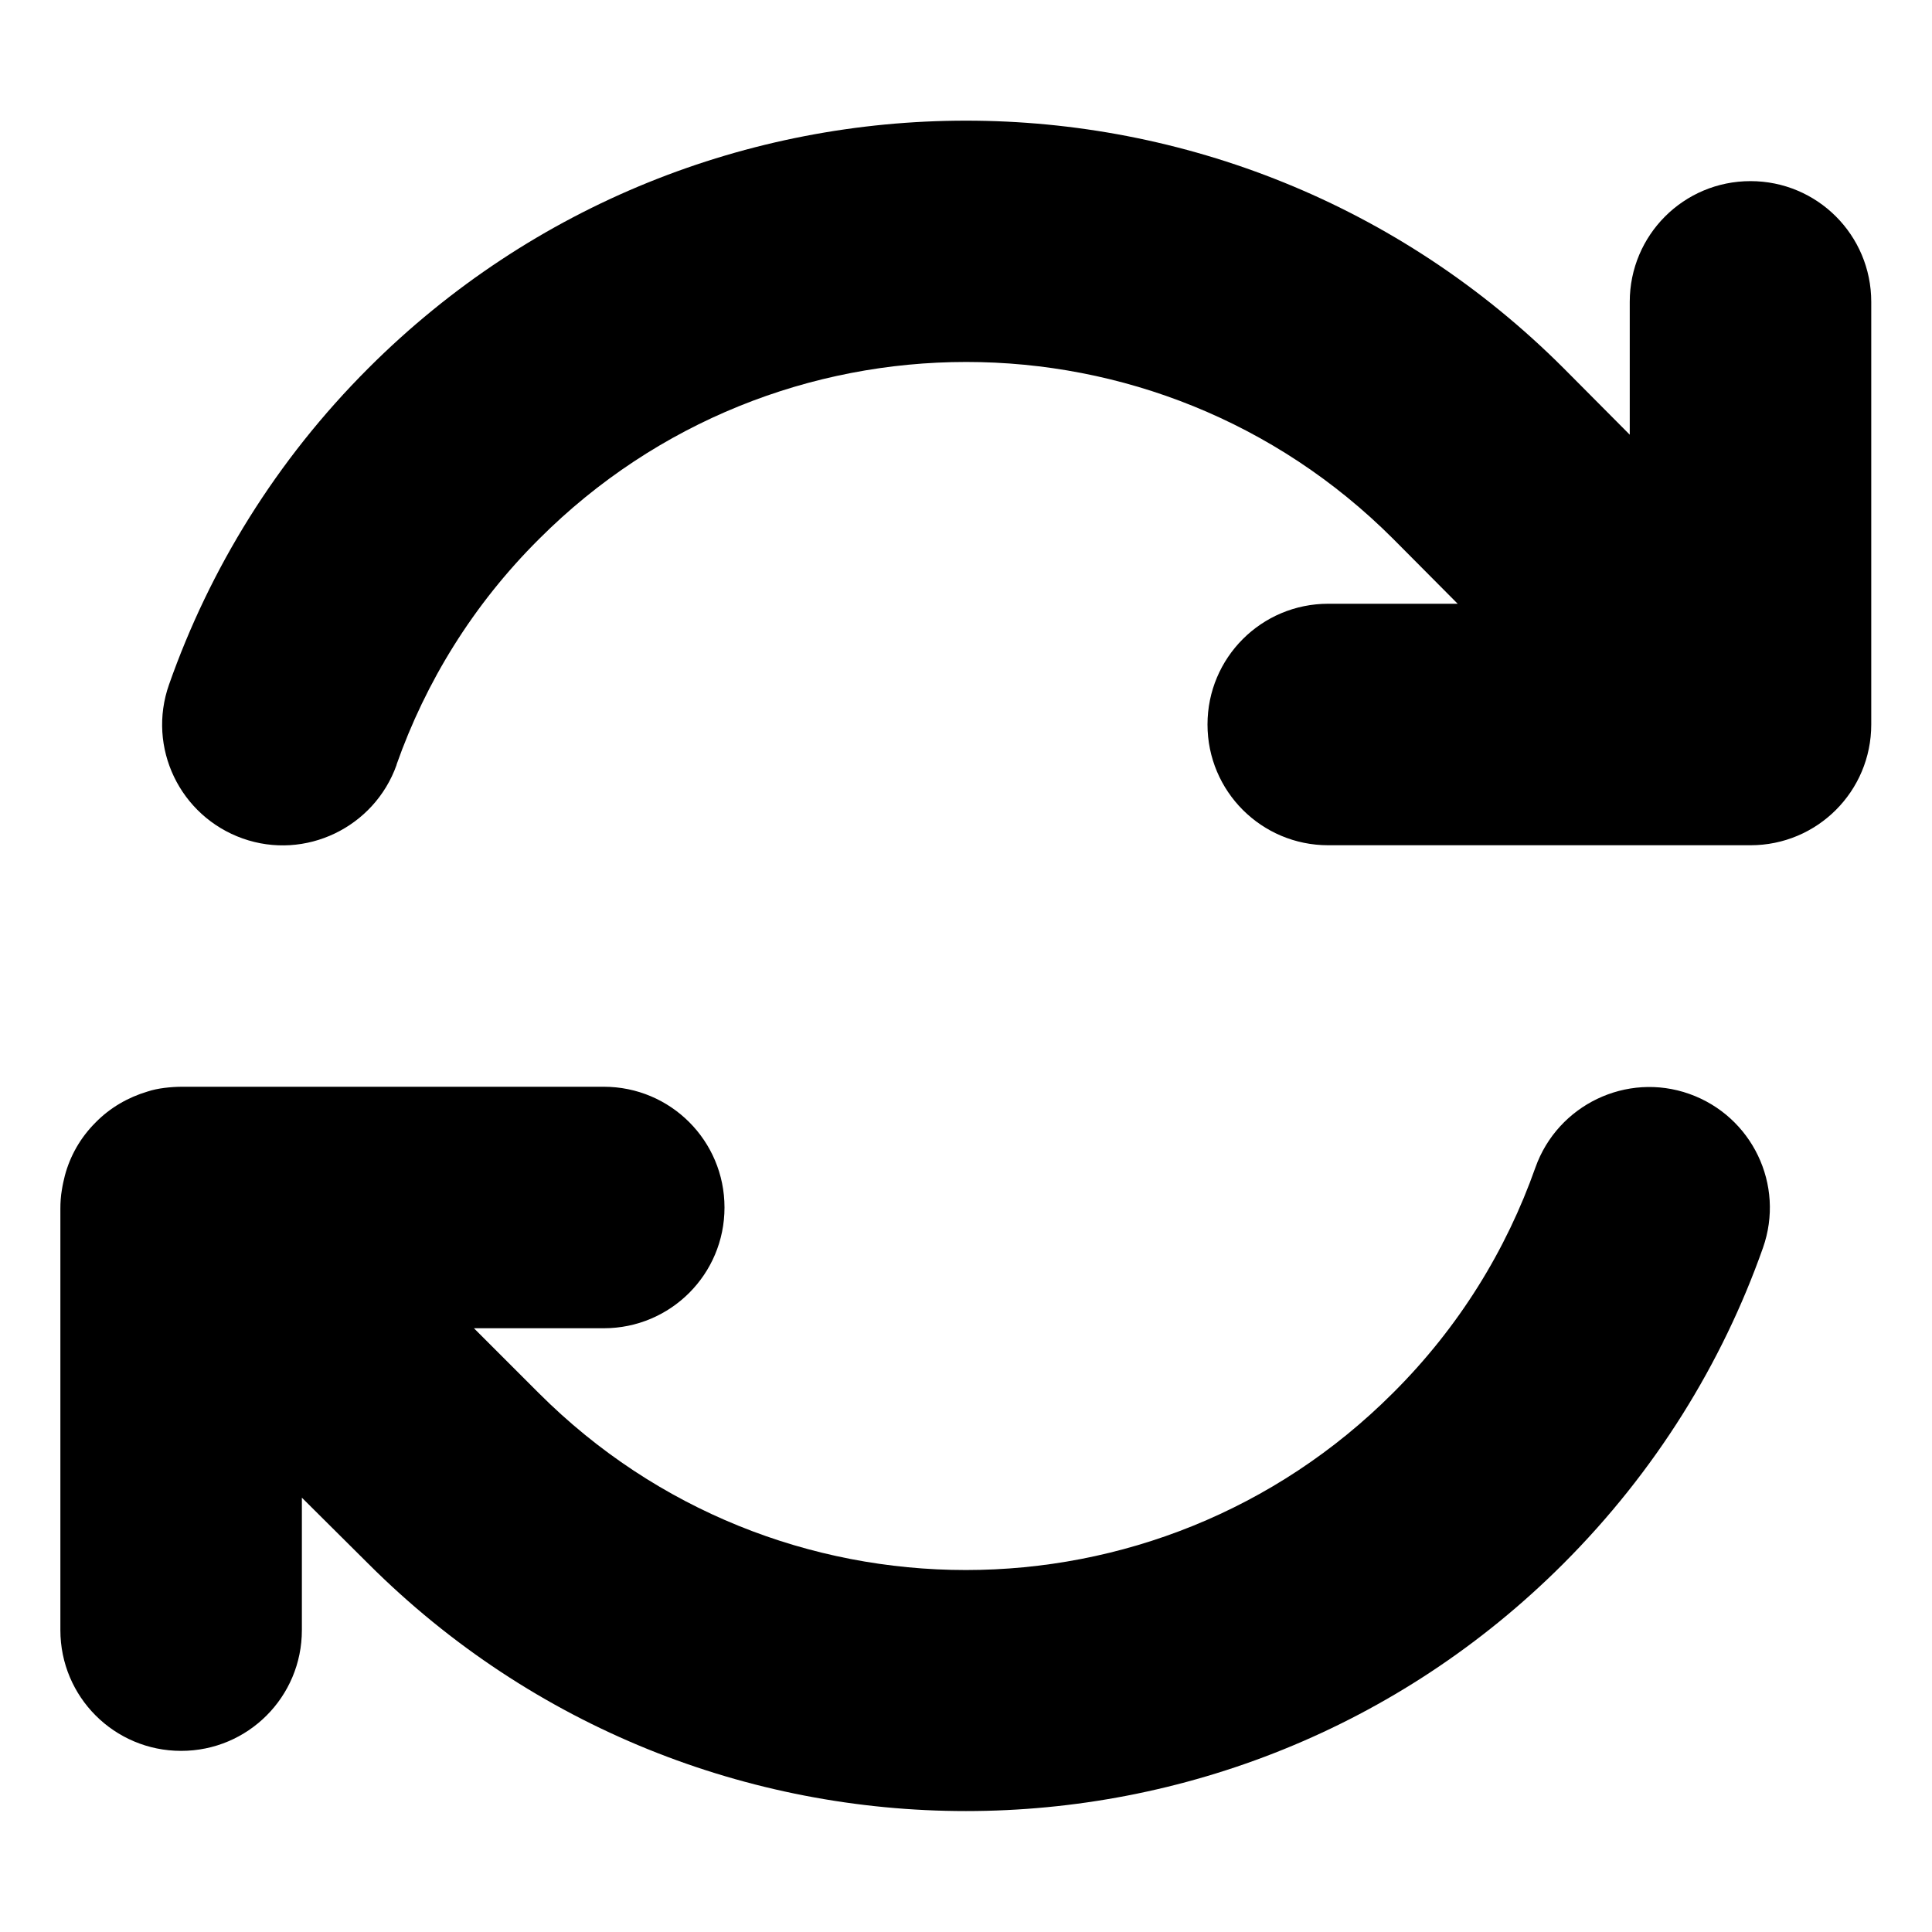
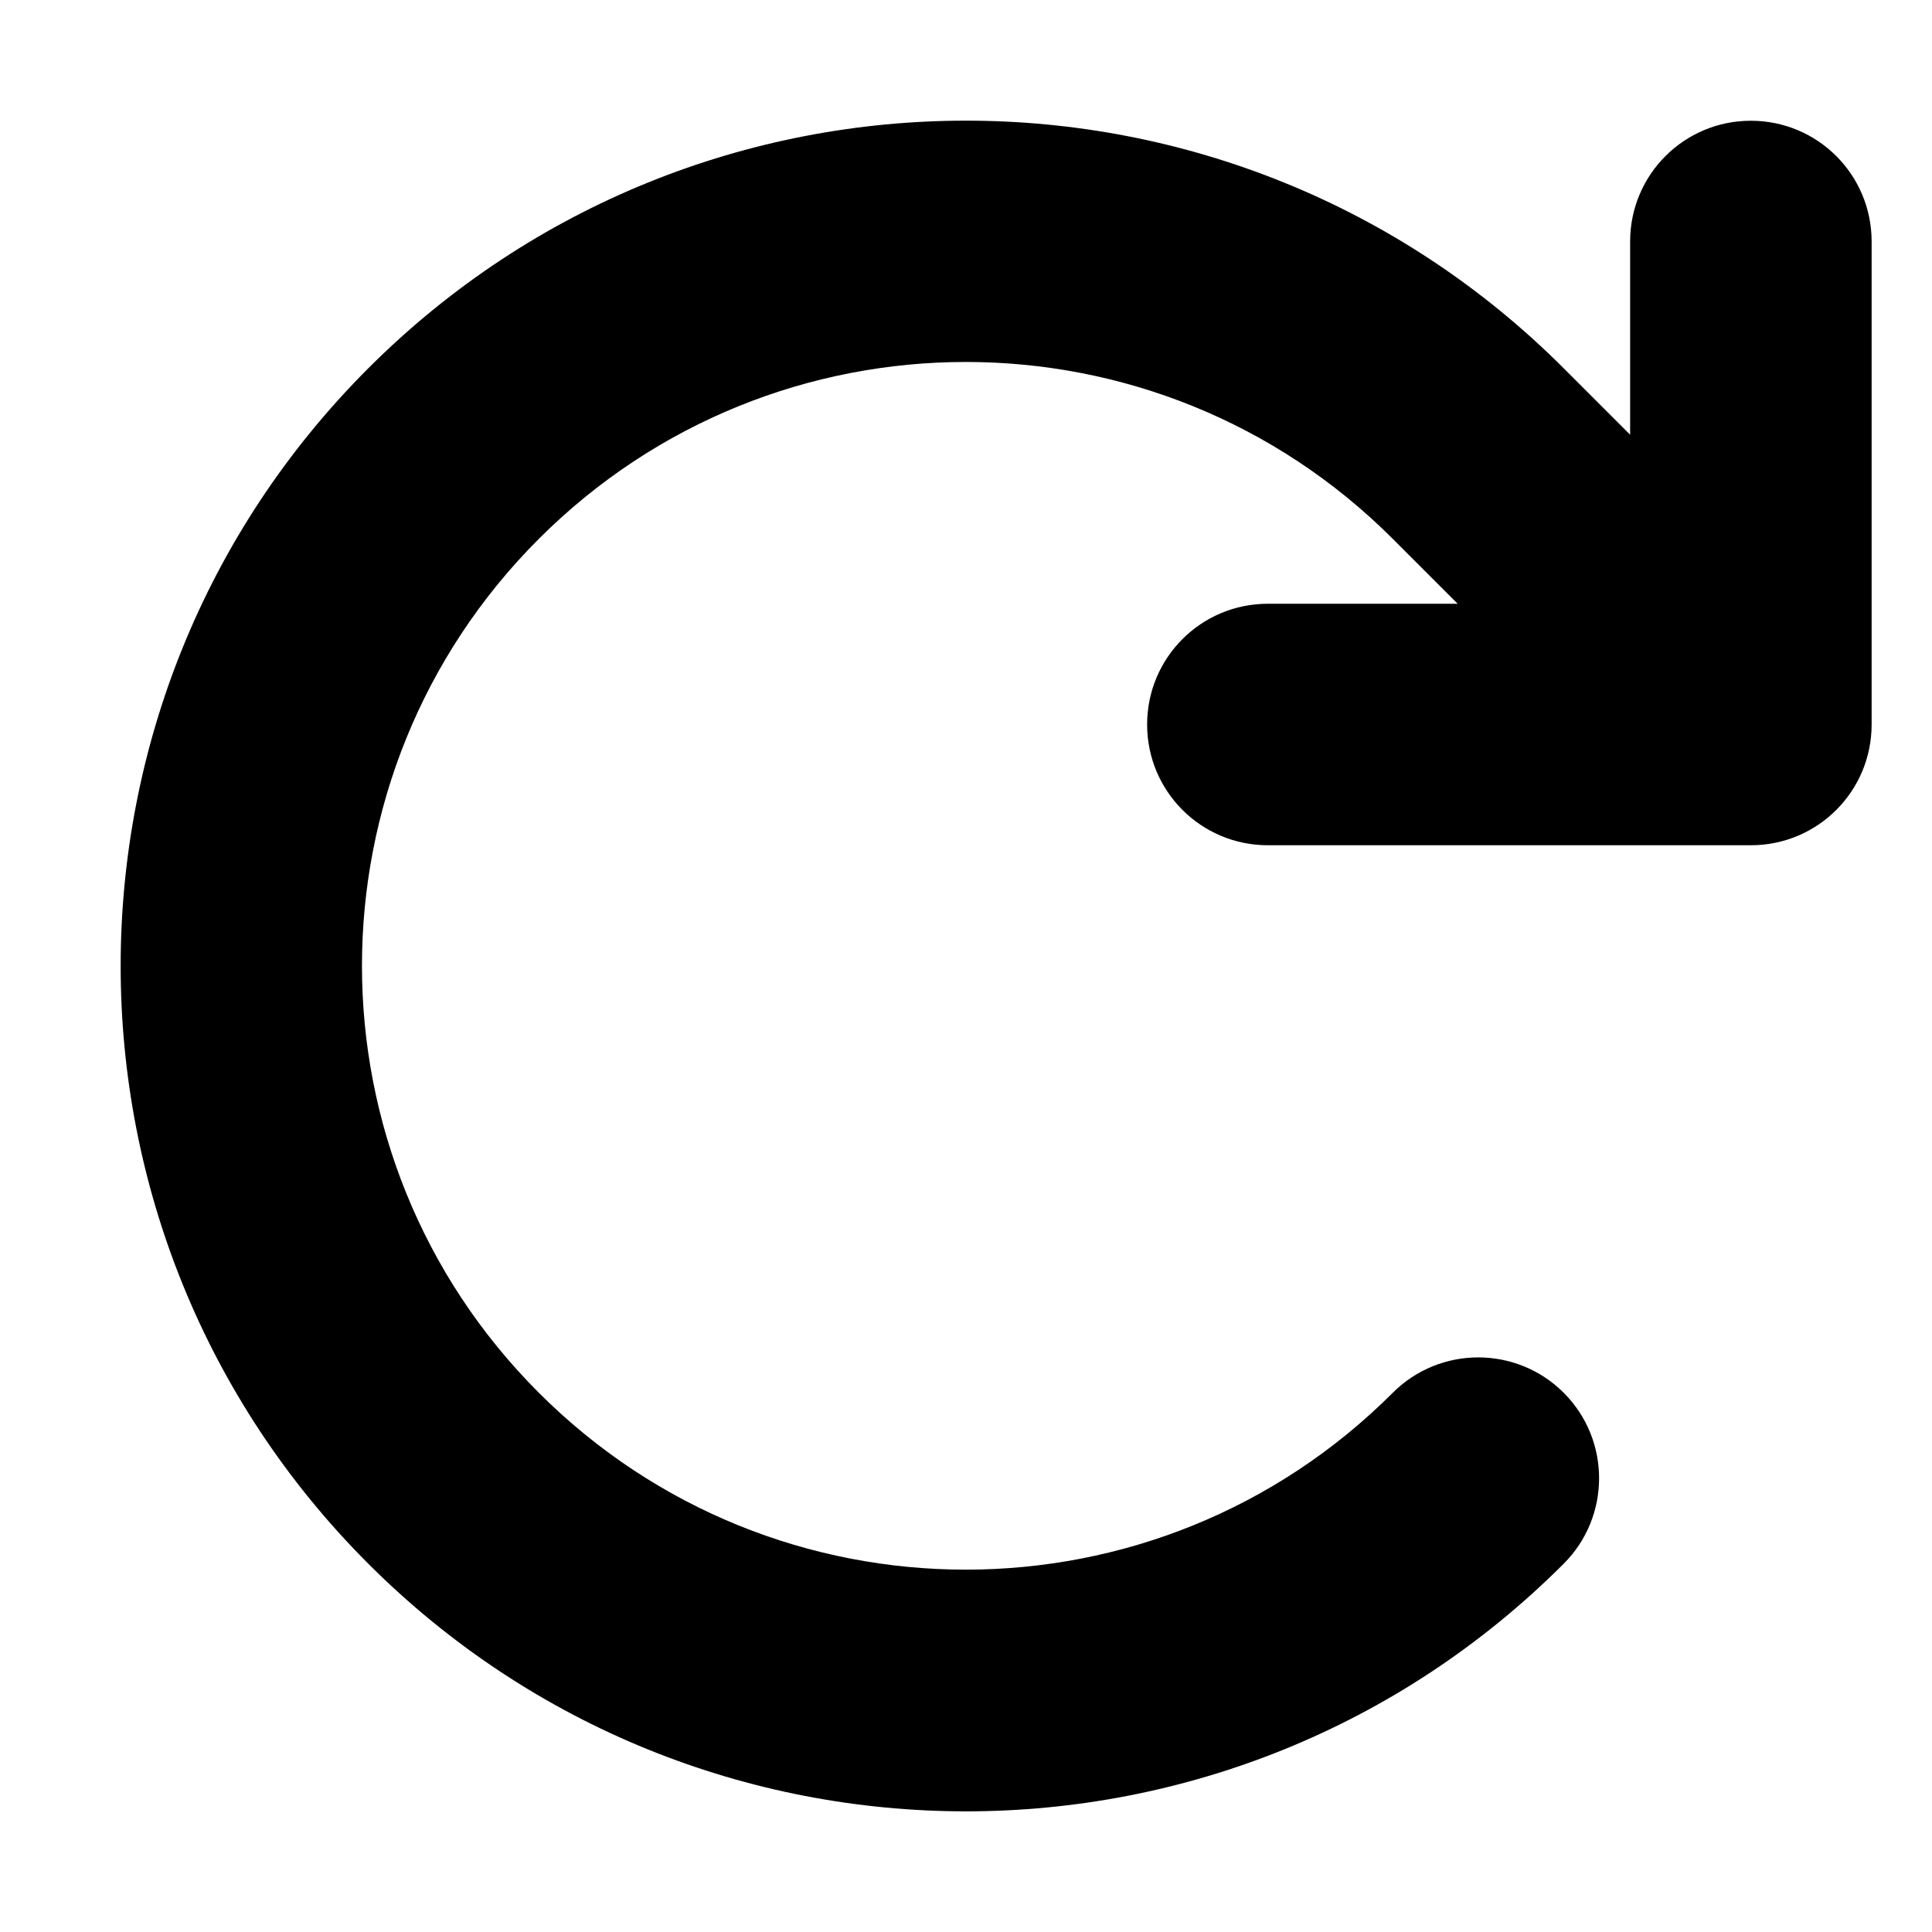
<svg xmlns="http://www.w3.org/2000/svg" viewBox="0 0 512 512">
-   <path d="M105.1 202.6c7.7-21.8 20.2-42.3 37.8-59.8c62.5-62.5 163.8-62.5 226.3 0L386.3 160H352c-17.7 0-32 14.3-32 32s14.3 32 32 32H463.5c0 0 0 0 0 0h.4c17.7 0 32-14.3 32-32V80c0-17.7-14.3-32-32-32s-32 14.3-32 32v35.2L414.4 97.6c-87.5-87.5-229.3-87.5-316.8 0C73.2 122 55.6 150.7 44.8 181.4c-5.9 16.7 2.9 34.9 19.5 40.8s34.9-2.9 40.8-19.5zM39 289.3c-5 1.5-9.8 4.2-13.7 8.2c-4 4-6.7 8.8-8.1 14c-.3 1.2-.6 2.5-.8 3.8c-.3 1.7-.4 3.4-.4 5.1V432c0 17.7 14.3 32 32 32s32-14.3 32-32V396.9l17.6 17.5 0 0c87.5 87.4 229.3 87.4 316.7 0c24.4-24.4 42.1-53.1 52.9-83.7c5.9-16.7-2.9-34.9-19.5-40.8s-34.9 2.9-40.8 19.5c-7.7 21.8-20.2 42.3-37.8 59.8c-62.5 62.5-163.8 62.5-226.3 0l-.1-.1L125.6 352H160c17.7 0 32-14.3 32-32s-14.3-32-32-32H48.4c-1.6 0-3.2 .1-4.8 .3s-3.1 .5-4.6 1z" />
+   <path d="M386.3 160H336c-17.7 0-32 14.3-32 32s14.3 32 32 32H464c17.7 0 32-14.3 32-32V64c0-17.7-14.3-32-32-32s-32 14.3-32 32v51.2L414.4 97.6c-87.5-87.5-229.3-87.5-316.8 0s-87.5 229.3 0 316.8s229.3 87.5 316.8 0c12.5-12.5 12.5-32.8 0-45.3s-32.8-12.5-45.3 0c-62.5 62.5-163.8 62.5-226.3 0s-62.5-163.8 0-226.3s163.8-62.5 226.3 0L386.3 160z" />
</svg>
